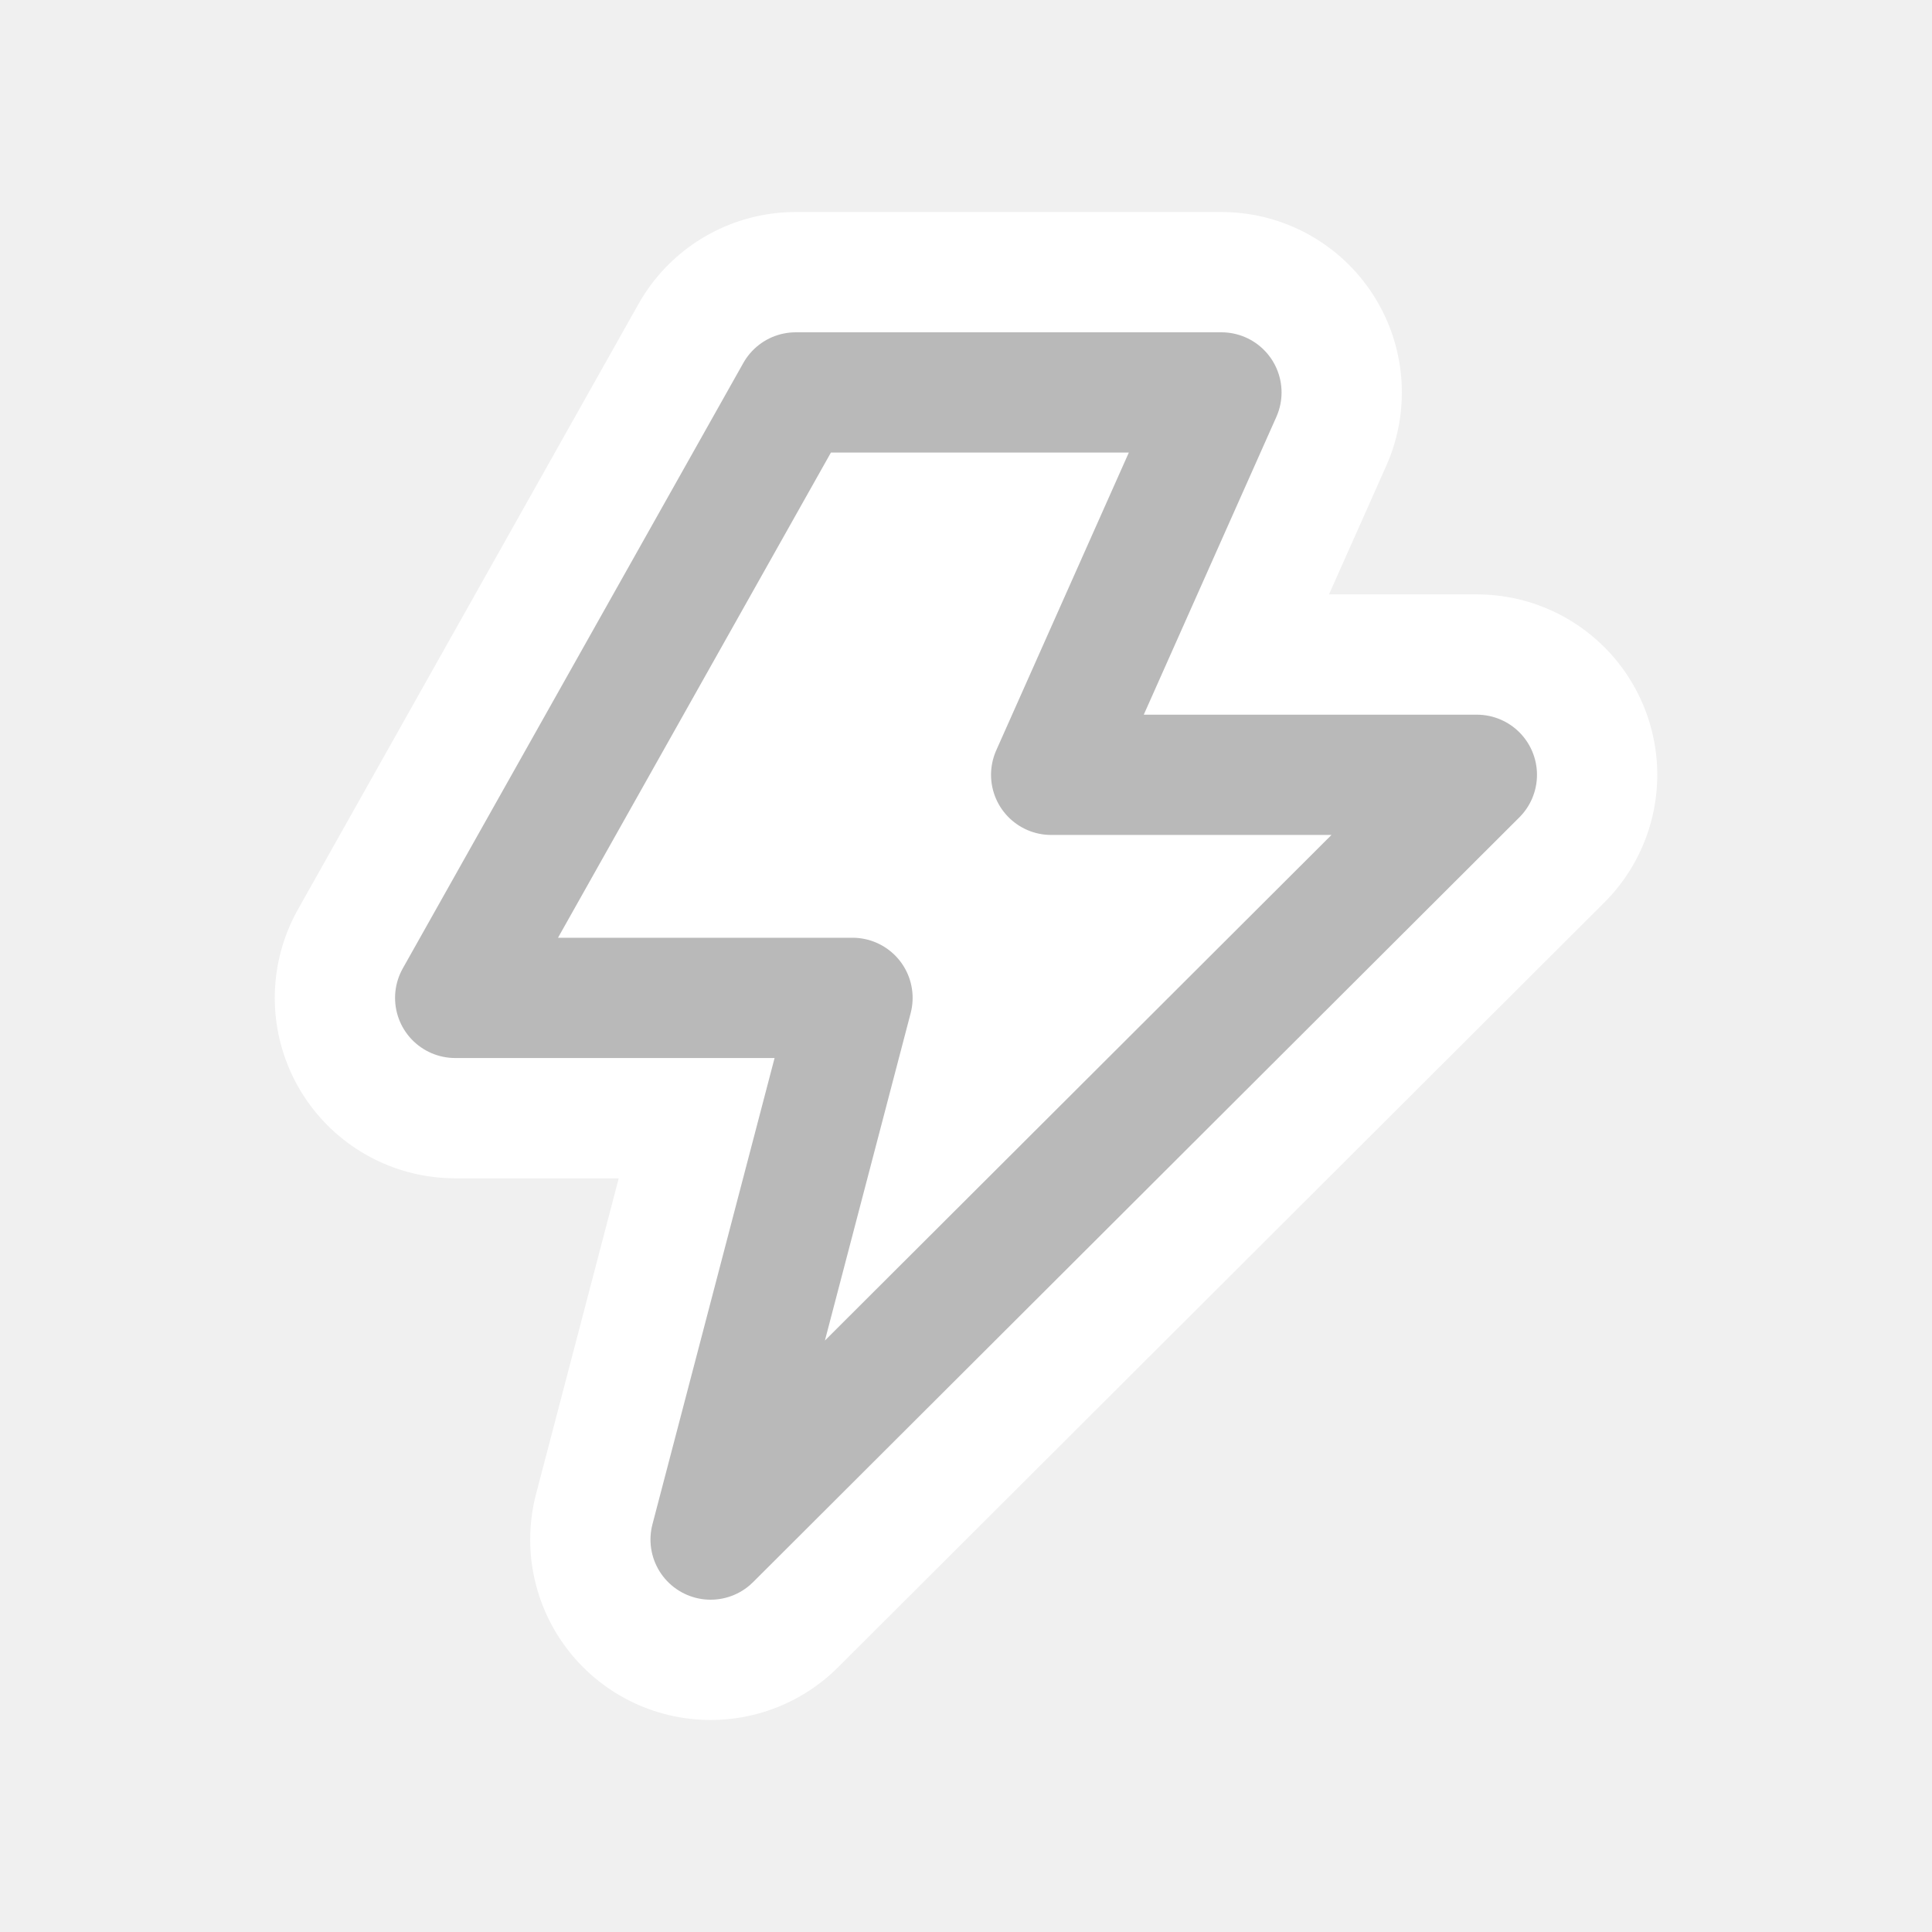
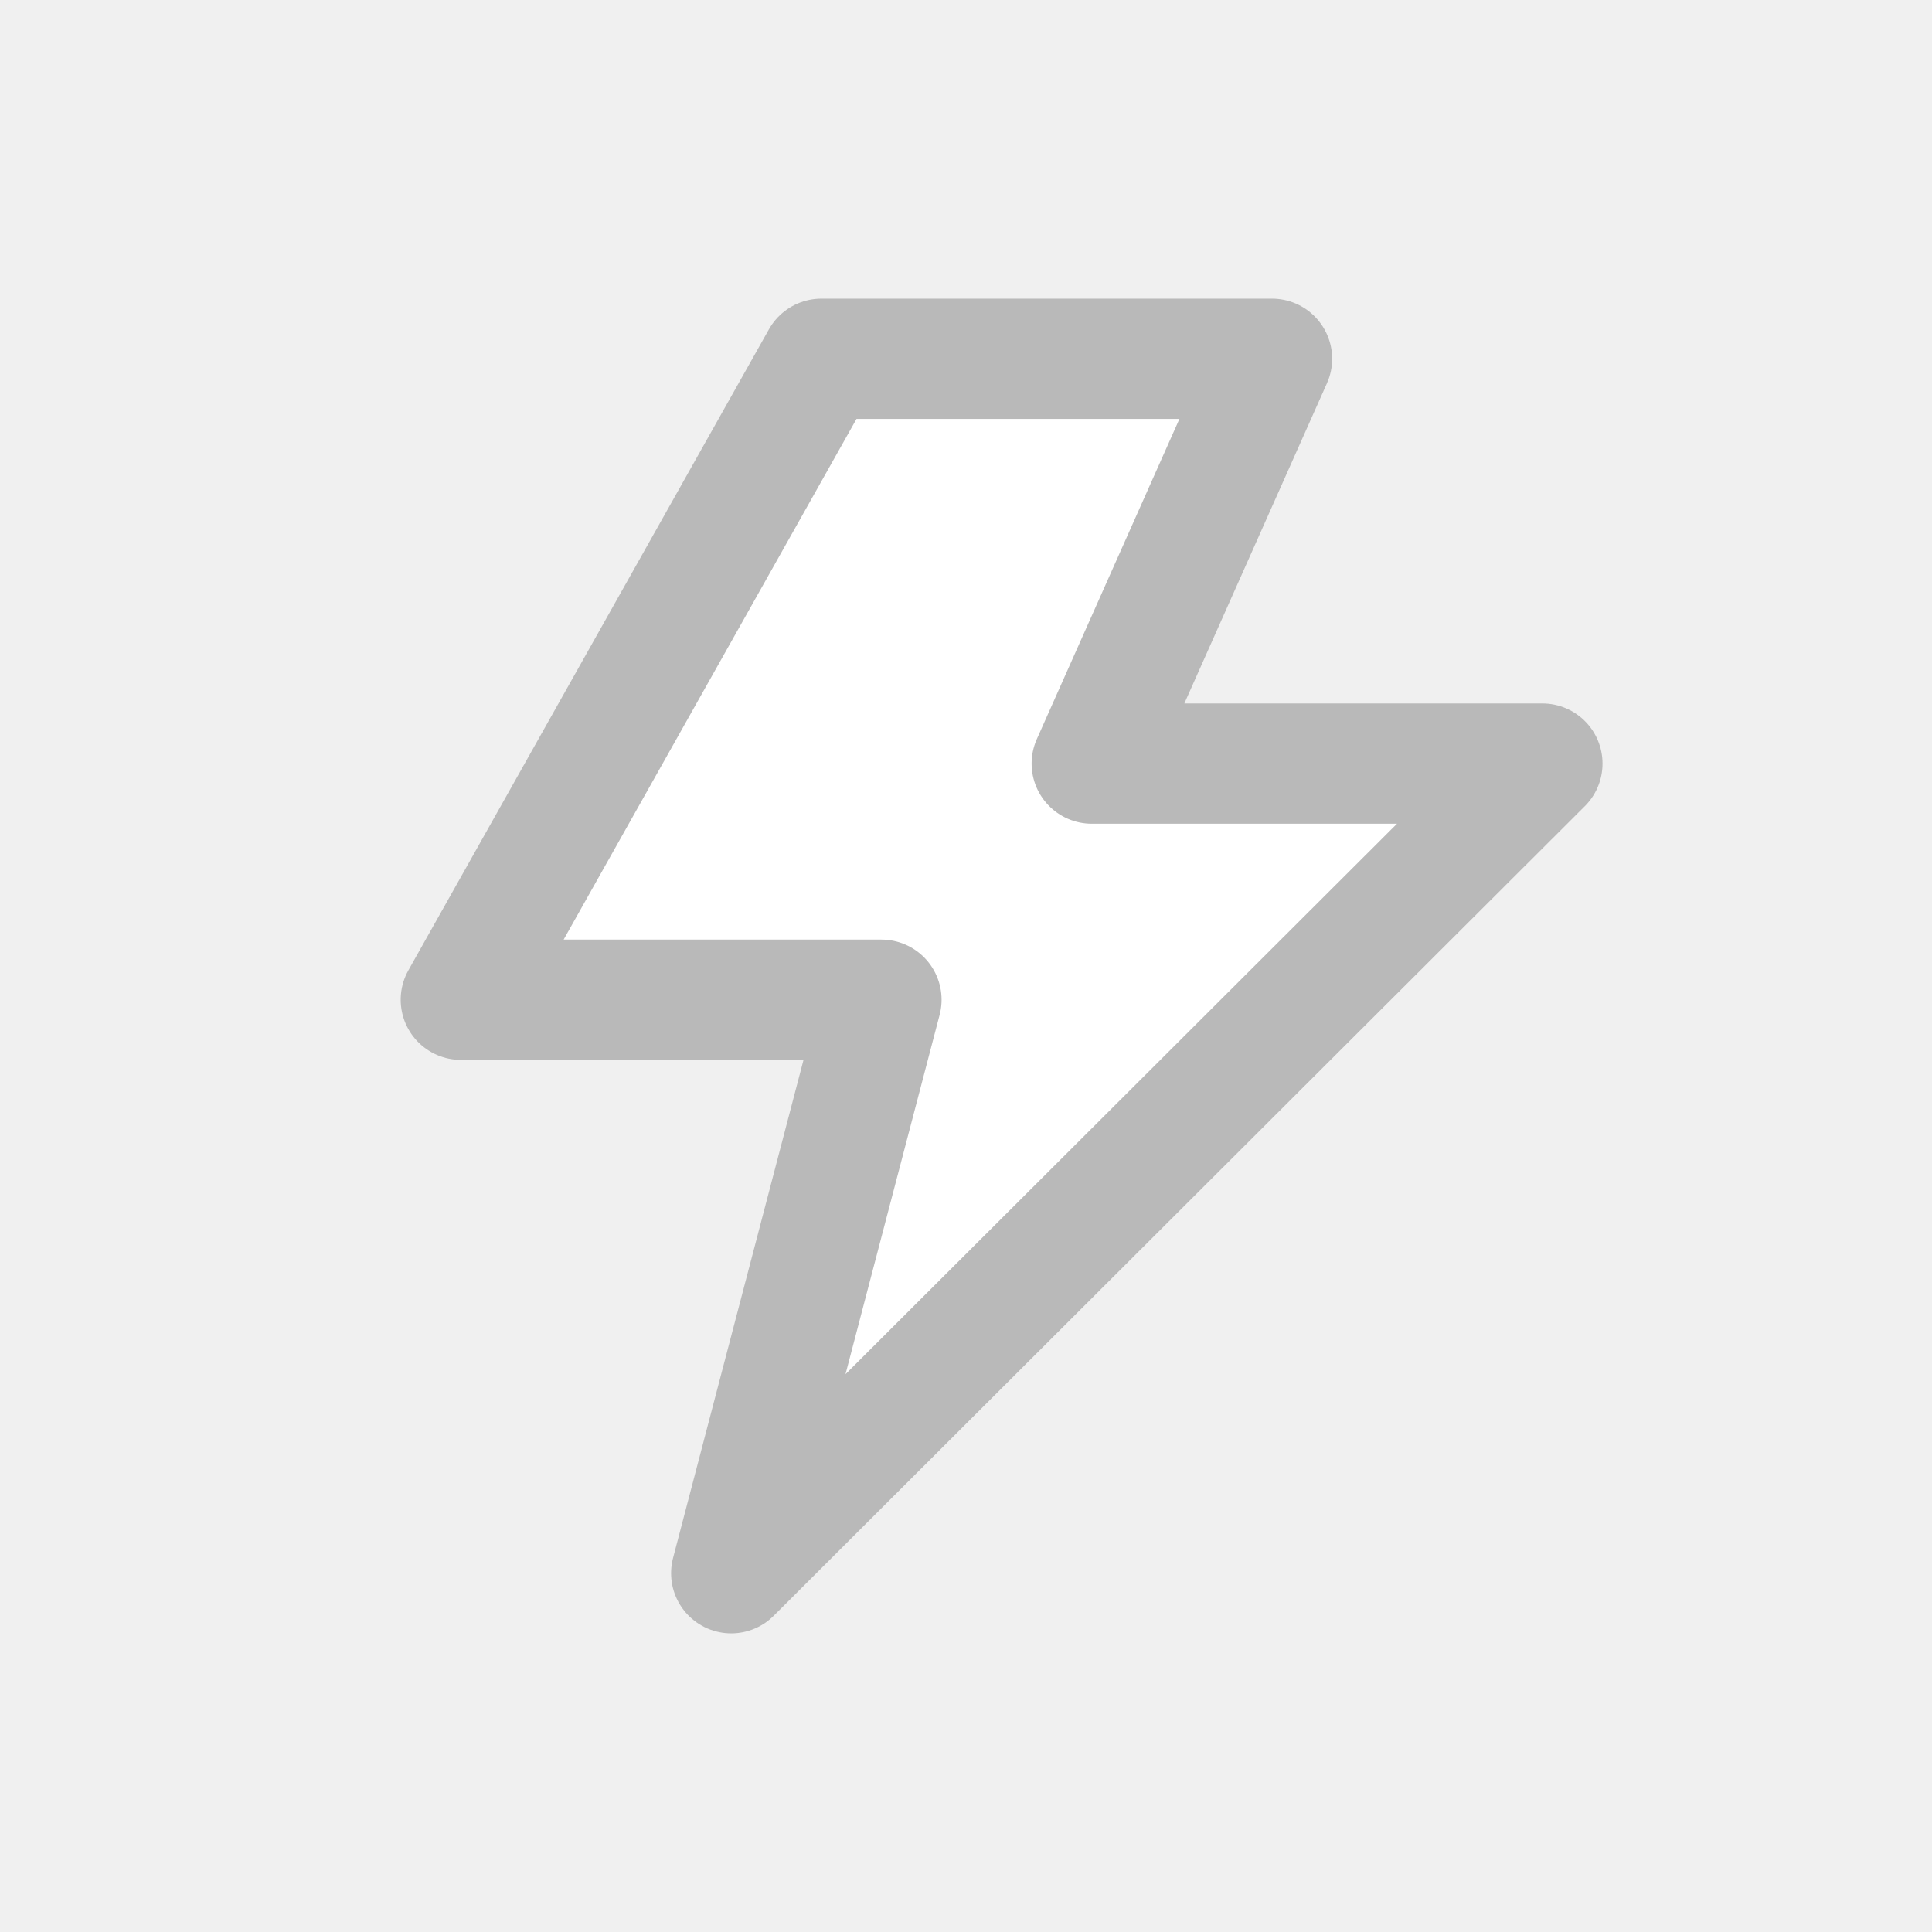
<svg xmlns="http://www.w3.org/2000/svg" width="48px" height="48px" id="svg2383" version="1.1">
  <defs id="defs2385">
    </defs>
  <g id="layer1">
-     <rect style="fill:none;fill-opacity:0.474;stroke:none;stroke-width:0.747;stroke-linecap:round;stroke-linejoin:round;stroke-miterlimit:4;stroke-dasharray:none;stroke-opacity:1" id="rect2393" width="33.844" height="38" x="7.078" y="5" />
-     <path id="path3180" d="m 19.77,9.75 h 10.576 l -4.23,9.5 h 10.576 l -19.037,19 3.525,-13.458 h -9.871 z" style="fill:#ffffff;fill-opacity:1;fill-rule:evenodd;stroke:#ffffff;stroke-width:8.965;stroke-linecap:round;stroke-linejoin:round;stroke-miterlimit:4;stroke-dasharray:none;stroke-opacity:1" />
-     <path style="fill:#ffffff;fill-opacity:1;fill-rule:evenodd;stroke:#b9b9b9;stroke-width:2.988;stroke-linecap:round;stroke-linejoin:round;stroke-miterlimit:4;stroke-dasharray:none;stroke-opacity:1" d="m 19.77,9.75 h 10.576 l -4.23,9.5 h 10.576 l -19.037,19 3.525,-13.458 h -9.871 z" id="path2386" />
+     <rect style="fill:none;fill-opacity:0.474;stroke:none;stroke-width:0.747;stroke-linecap:round;stroke-linejoin:round;stroke-miterlimit:4;stroke-dasharray:none;stroke-opacity:1" id="rect2393" width="35.828" height="40.228" x="6.971" y="3.886" />
+     <path id="path3180" d="M 20.406,8.914 H 31.603 L 27.124,18.971 H 38.32 L 18.167,39.086 21.899,24.838 H 11.449 Z" style="fill:#ffffff;fill-opacity:1;fill-rule:evenodd;stroke:#f0f0f0;stroke-width:8.965;stroke-linecap:round;stroke-linejoin:round;stroke-miterlimit:4;stroke-dasharray:none;stroke-opacity:1" />
+     <path style="fill:#ffffff;fill-opacity:1;fill-rule:evenodd;stroke:#b9b9b9;stroke-width:2.988;stroke-linecap:round;stroke-linejoin:round;stroke-miterlimit:4;stroke-dasharray:none;stroke-opacity:1" d="M 20.406,8.914 H 31.603 L 27.124,18.971 H 38.32 L 18.167,39.086 21.899,24.838 H 11.449 Z" id="path2386" />
  </g>
</svg>
